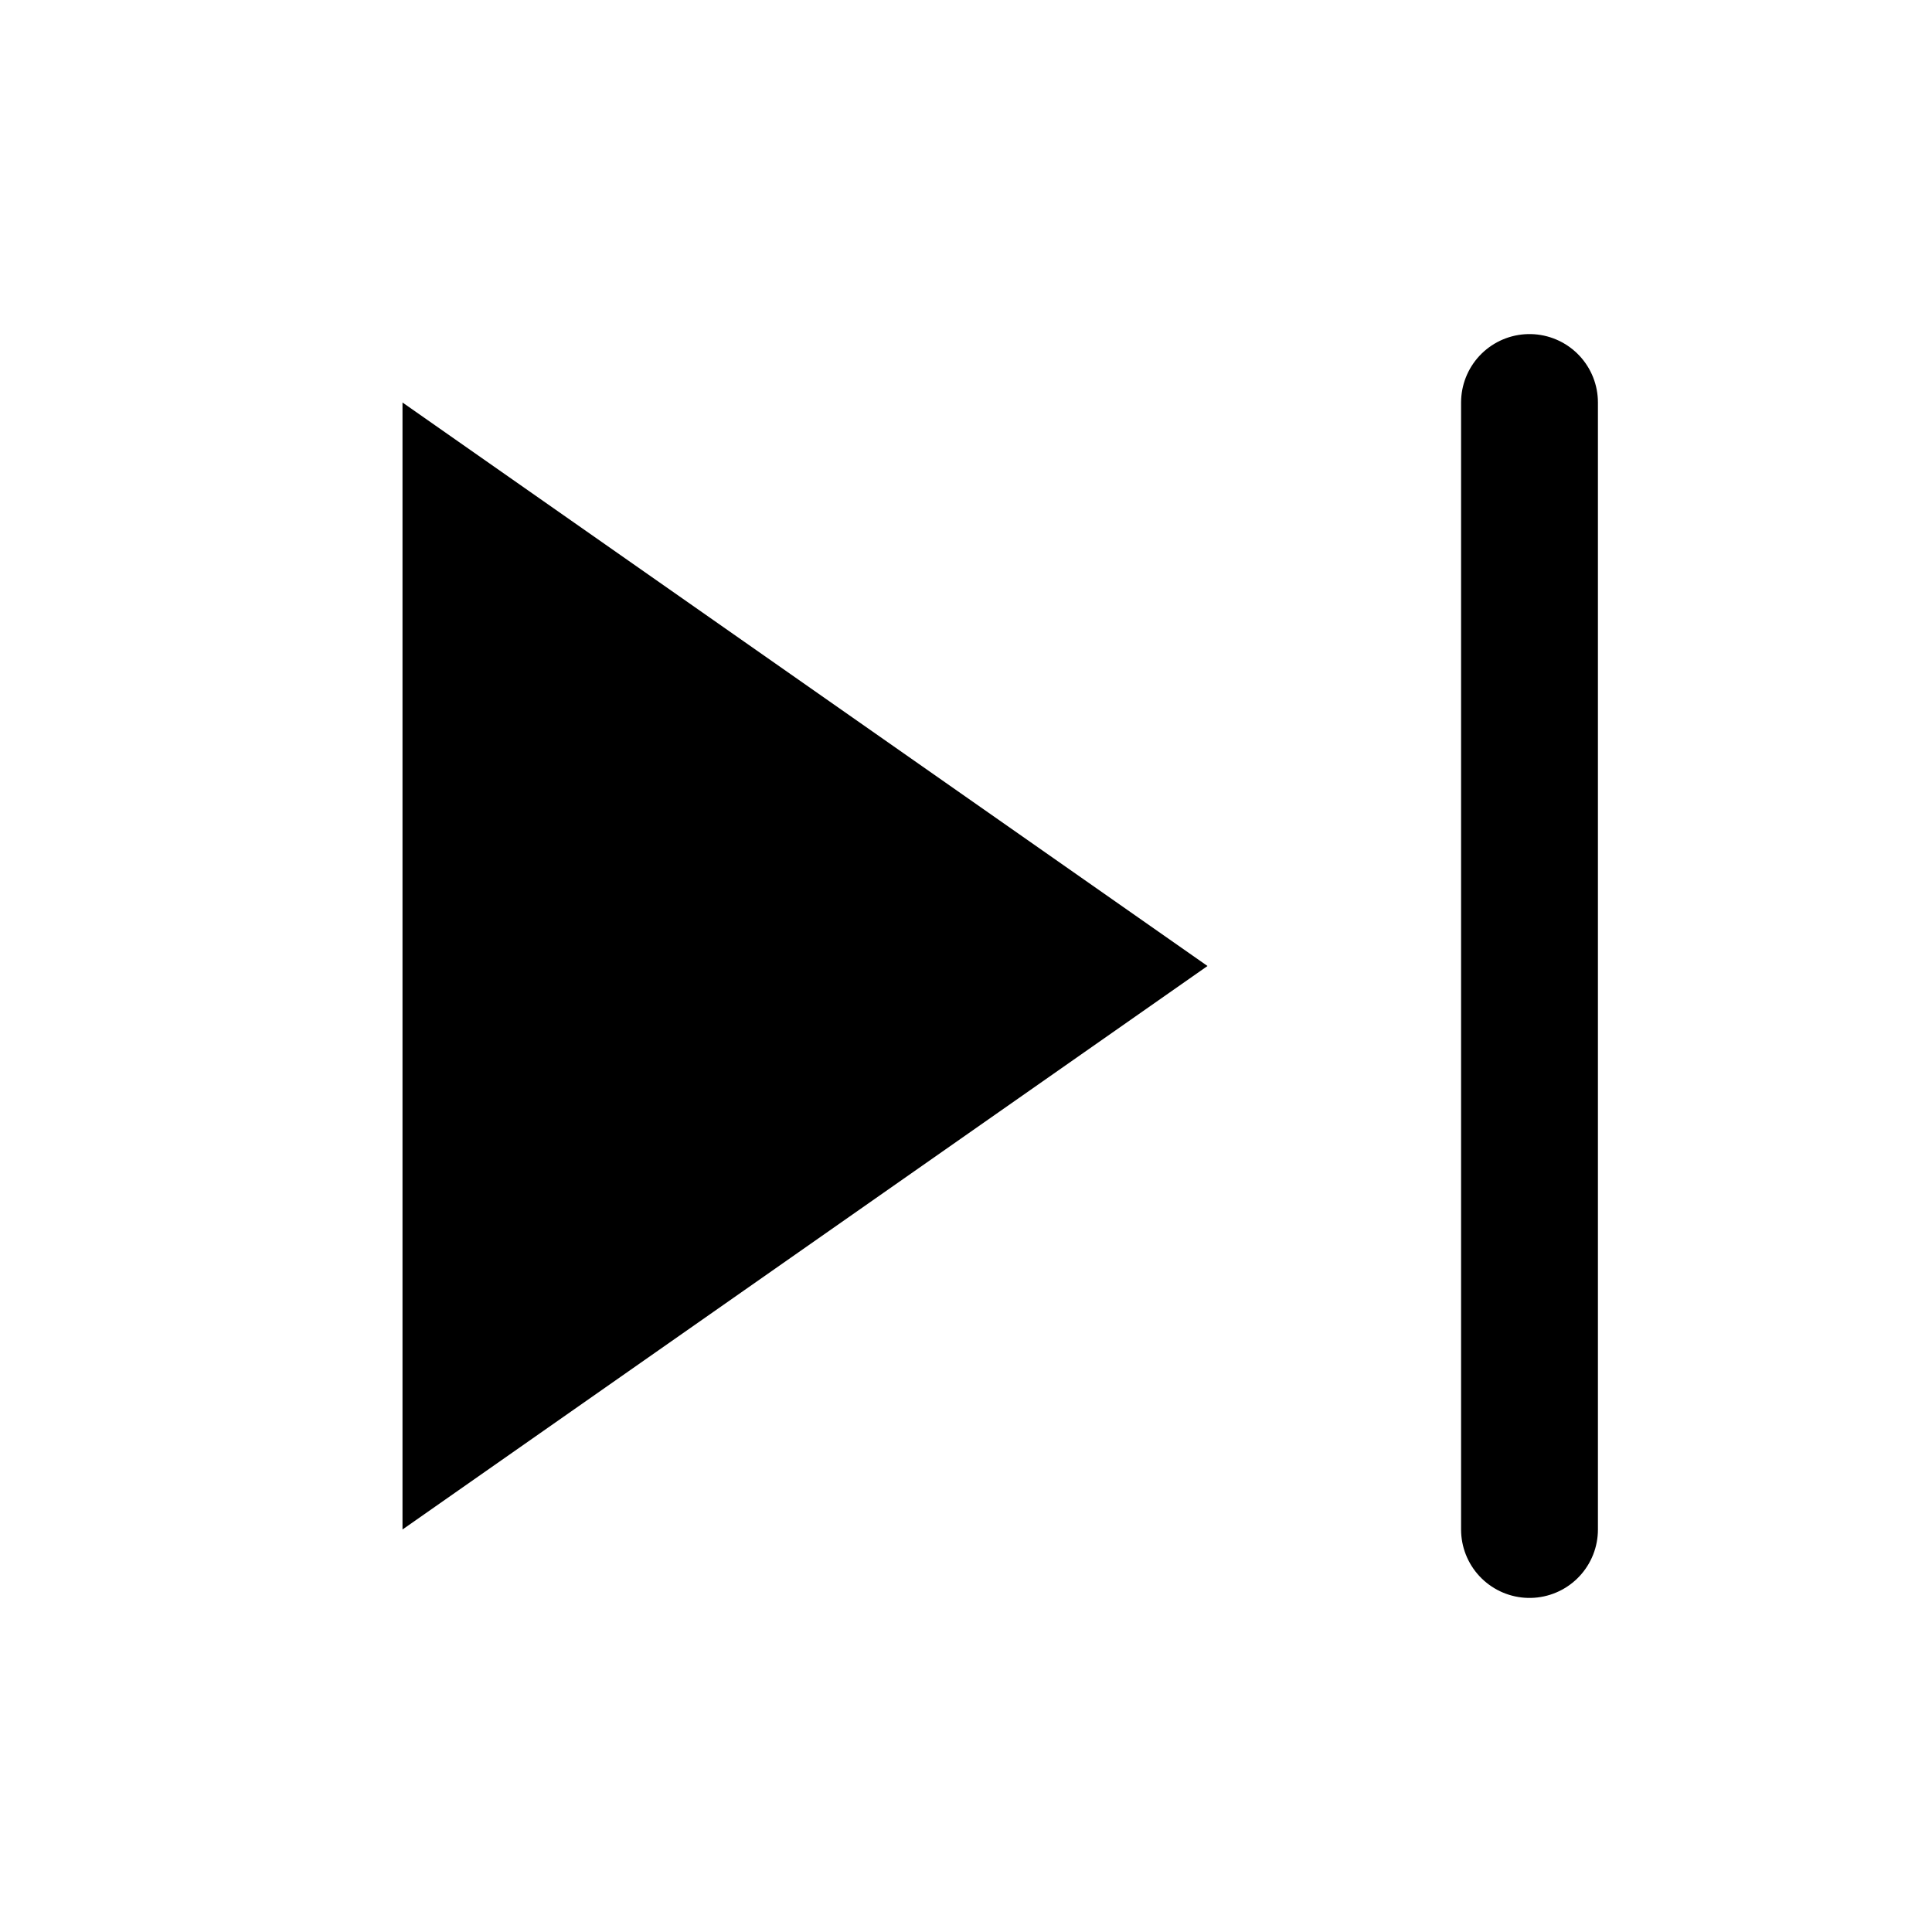
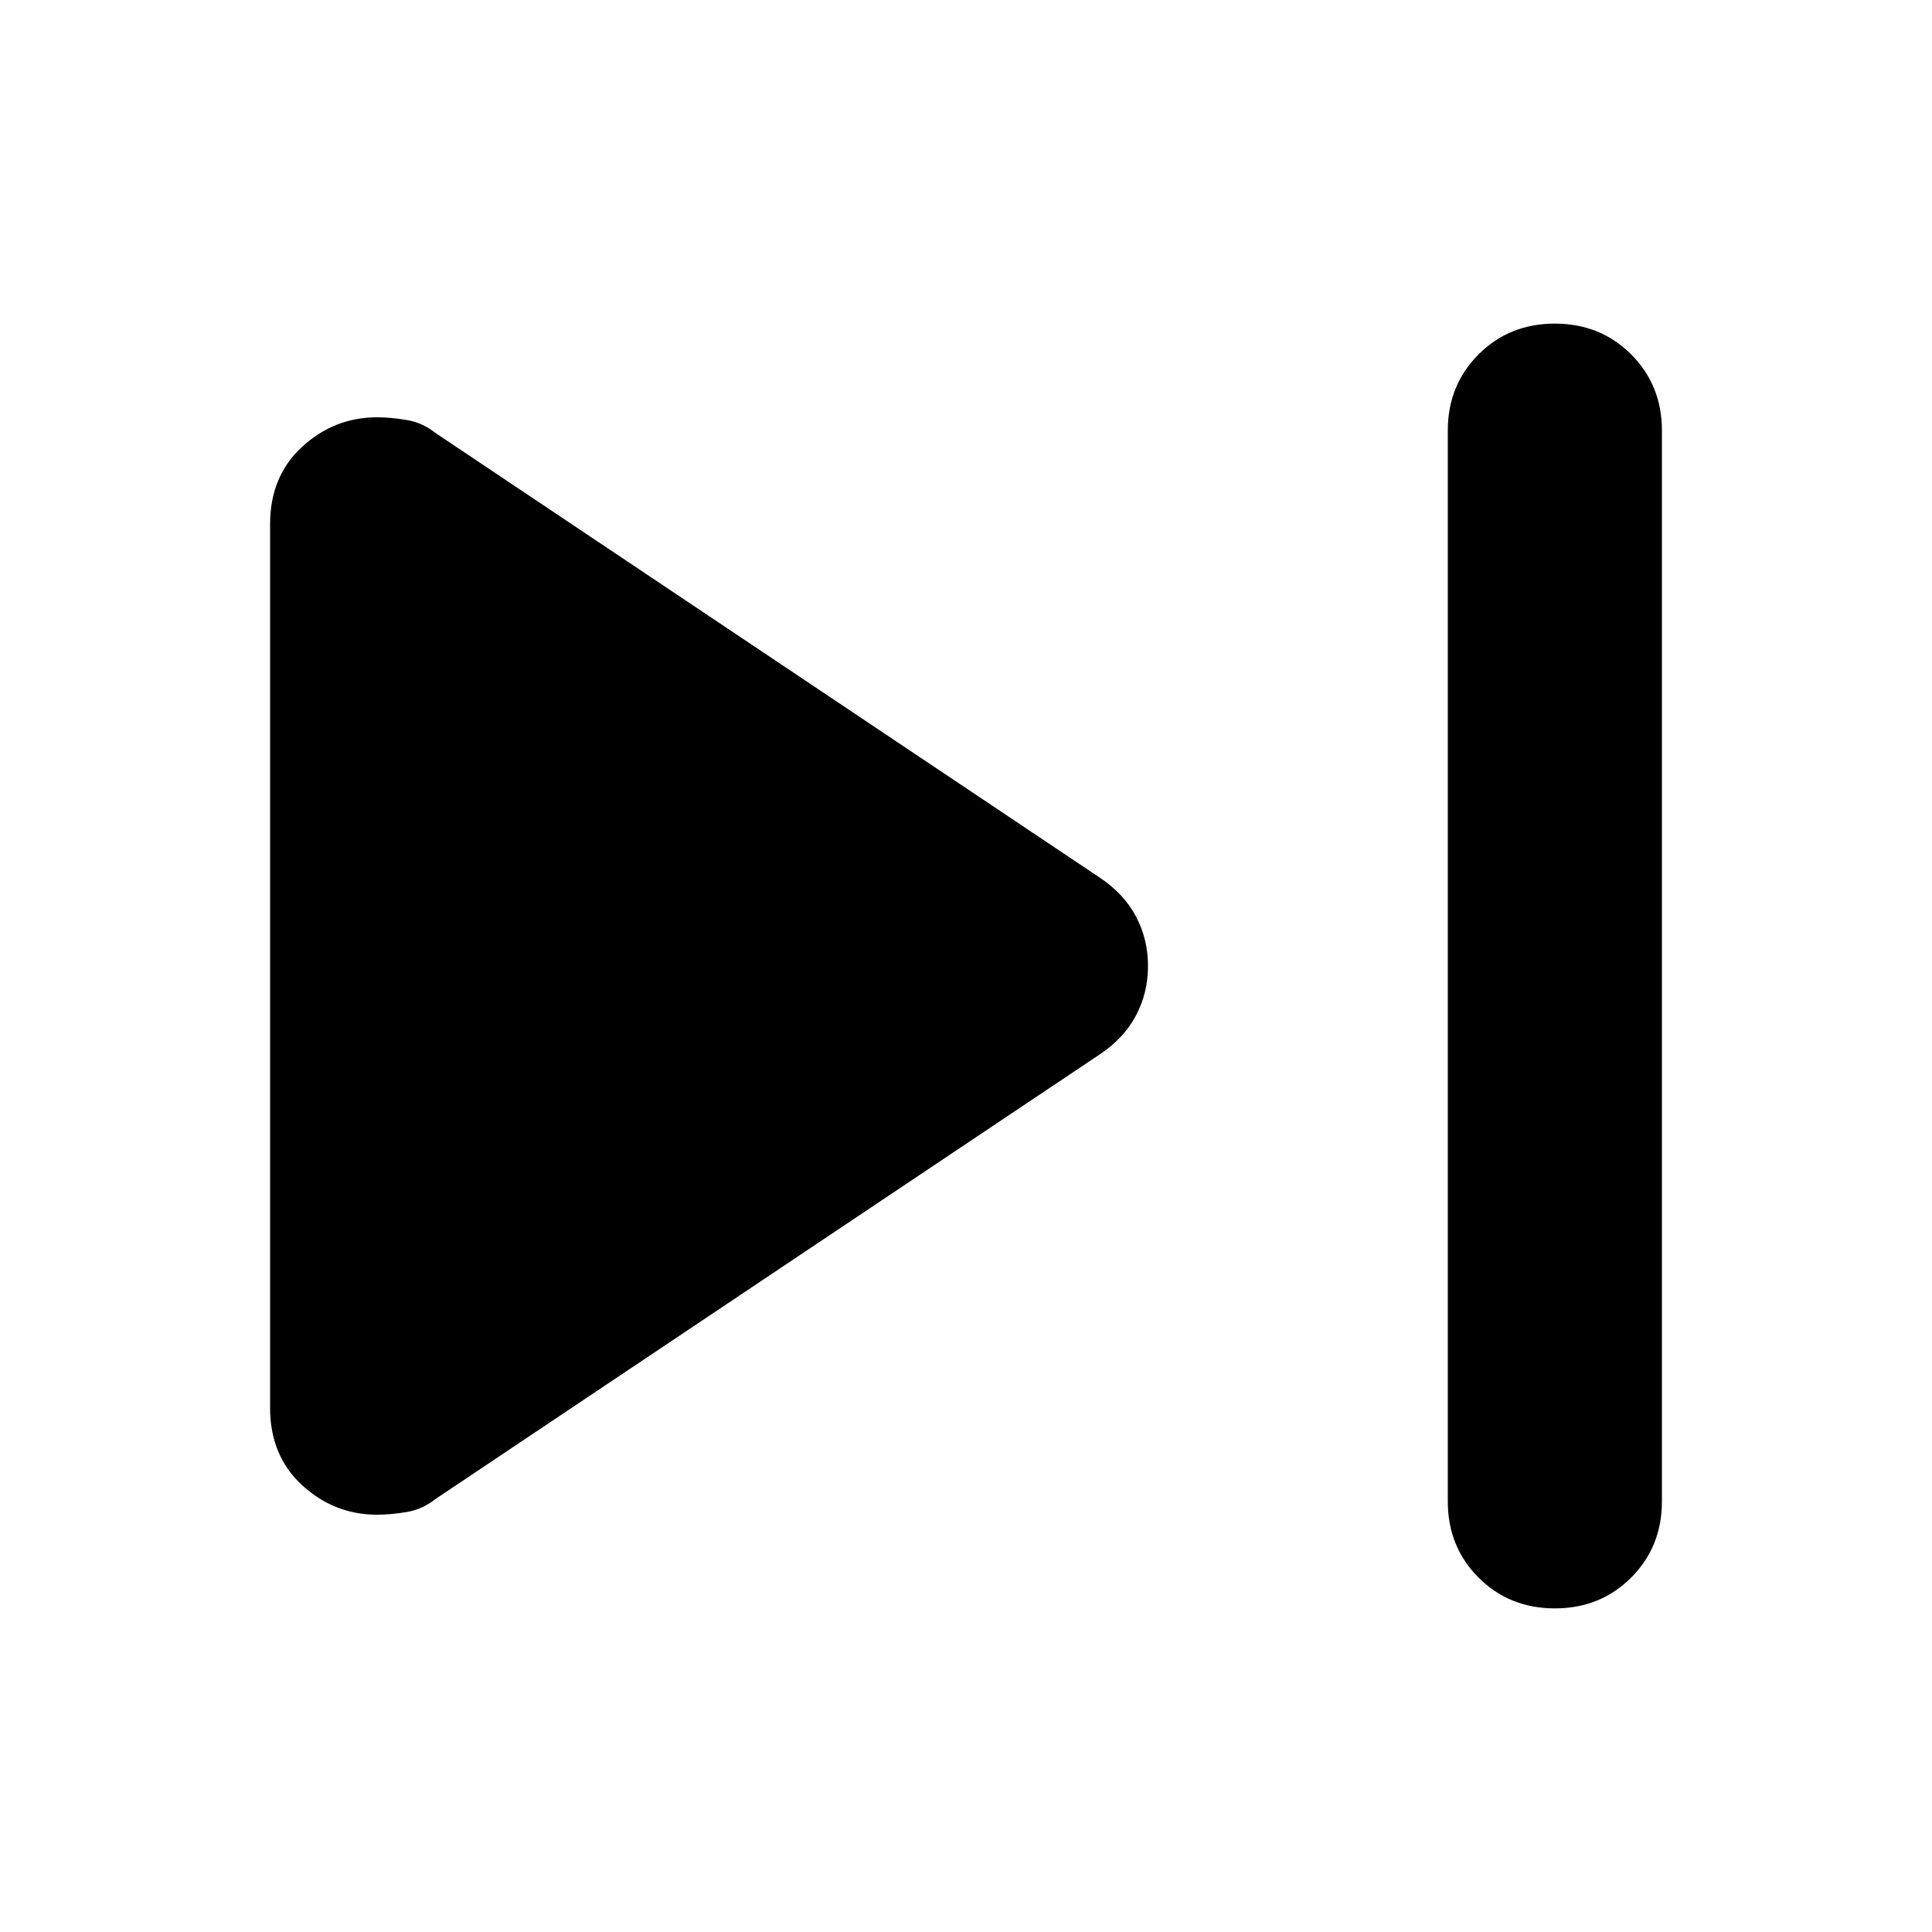
- <svg xmlns="http://www.w3.org/2000/svg" width="24" height="24" viewBox="0 0 24 24" fill="none" stroke="black" stroke-width="1.7" stroke-linecap="round" stroke-linejoin="round">
-   <path d="m5 5 10 7-10 7Z" fill="black" stroke="none" />
-   <path d="M19 5v14" />
+ <svg xmlns="http://www.w3.org/2000/svg" width="24" height="24" viewBox="119.098 -840.902 721.805 721.805">
+   <path d="M660-280v-400q0-17 11.5-28.5T700-720q17 0 28.5 11.5T740-680v400q0 17-11.5 28.5T700-240q-17 0-28.5-11.5T660-280Zm-440-35v-330q0-18 12-29t28-11q5 0 11 1t11 5l248 166q9 6 13.5 14.5T548-480q0 10-4.5 18.5T530-447L282-281q-5 4-11 5t-11 1q-16 0-28-11t-12-29Z" />
</svg>
